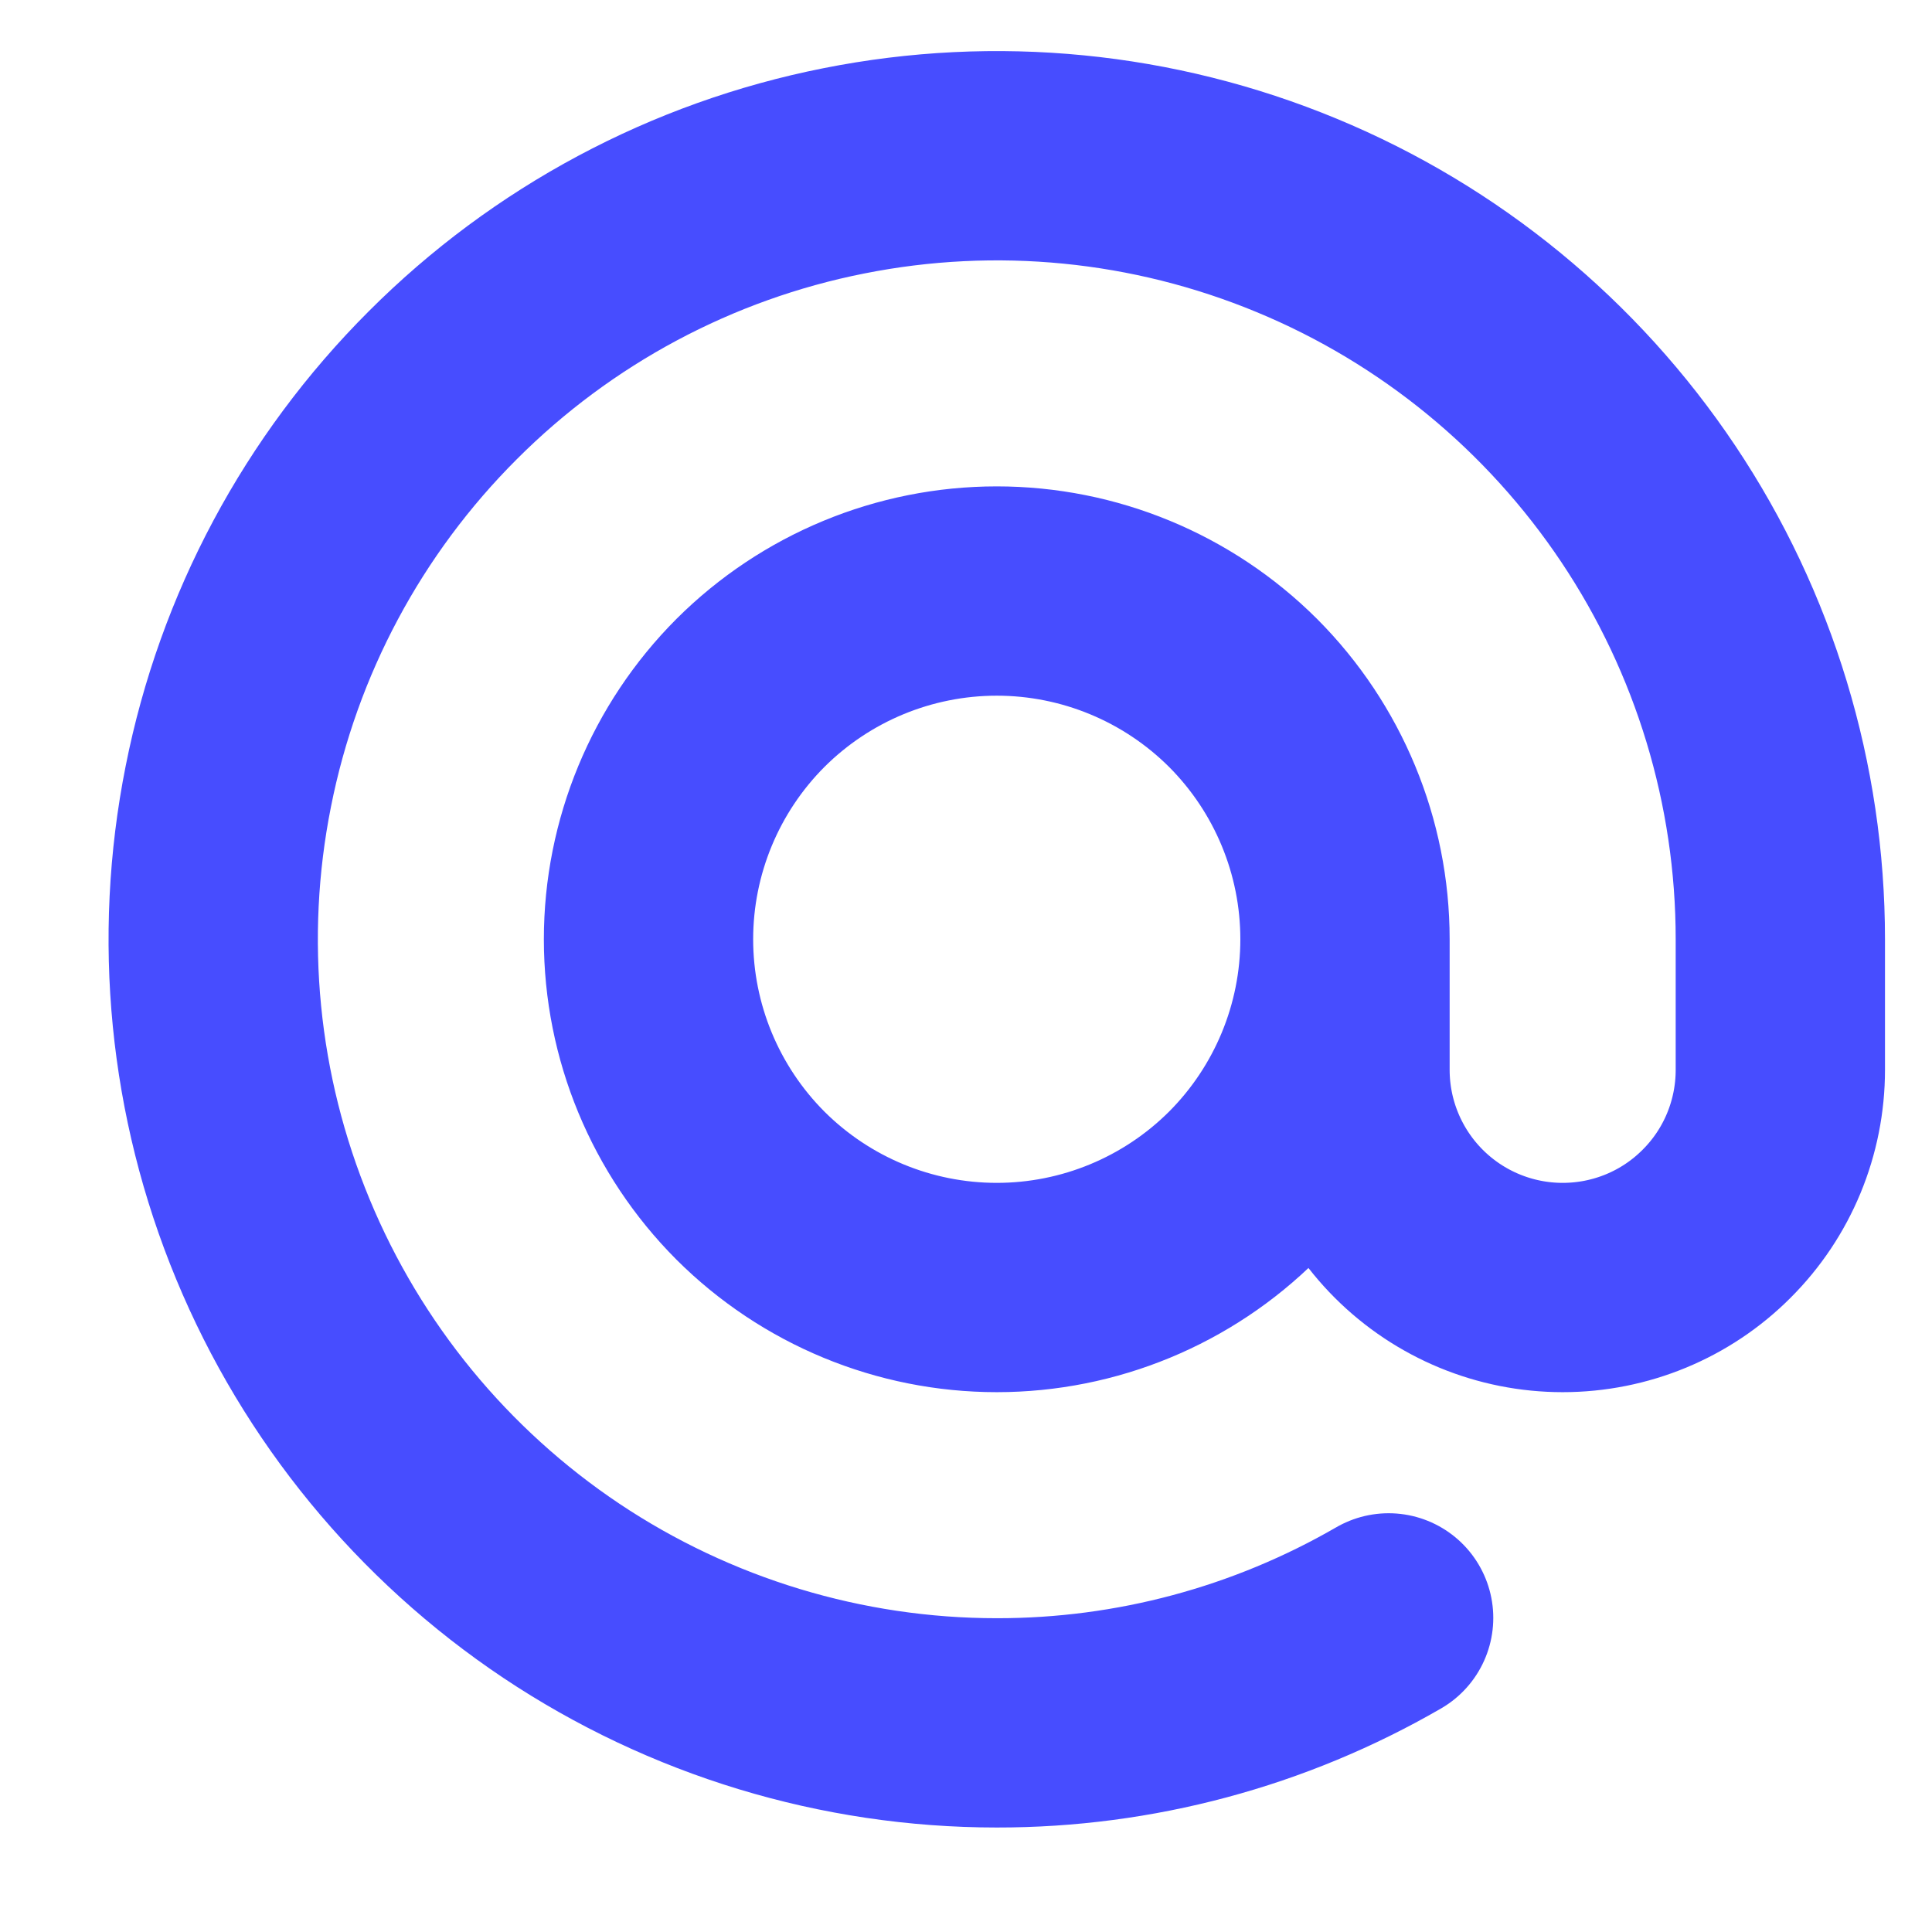
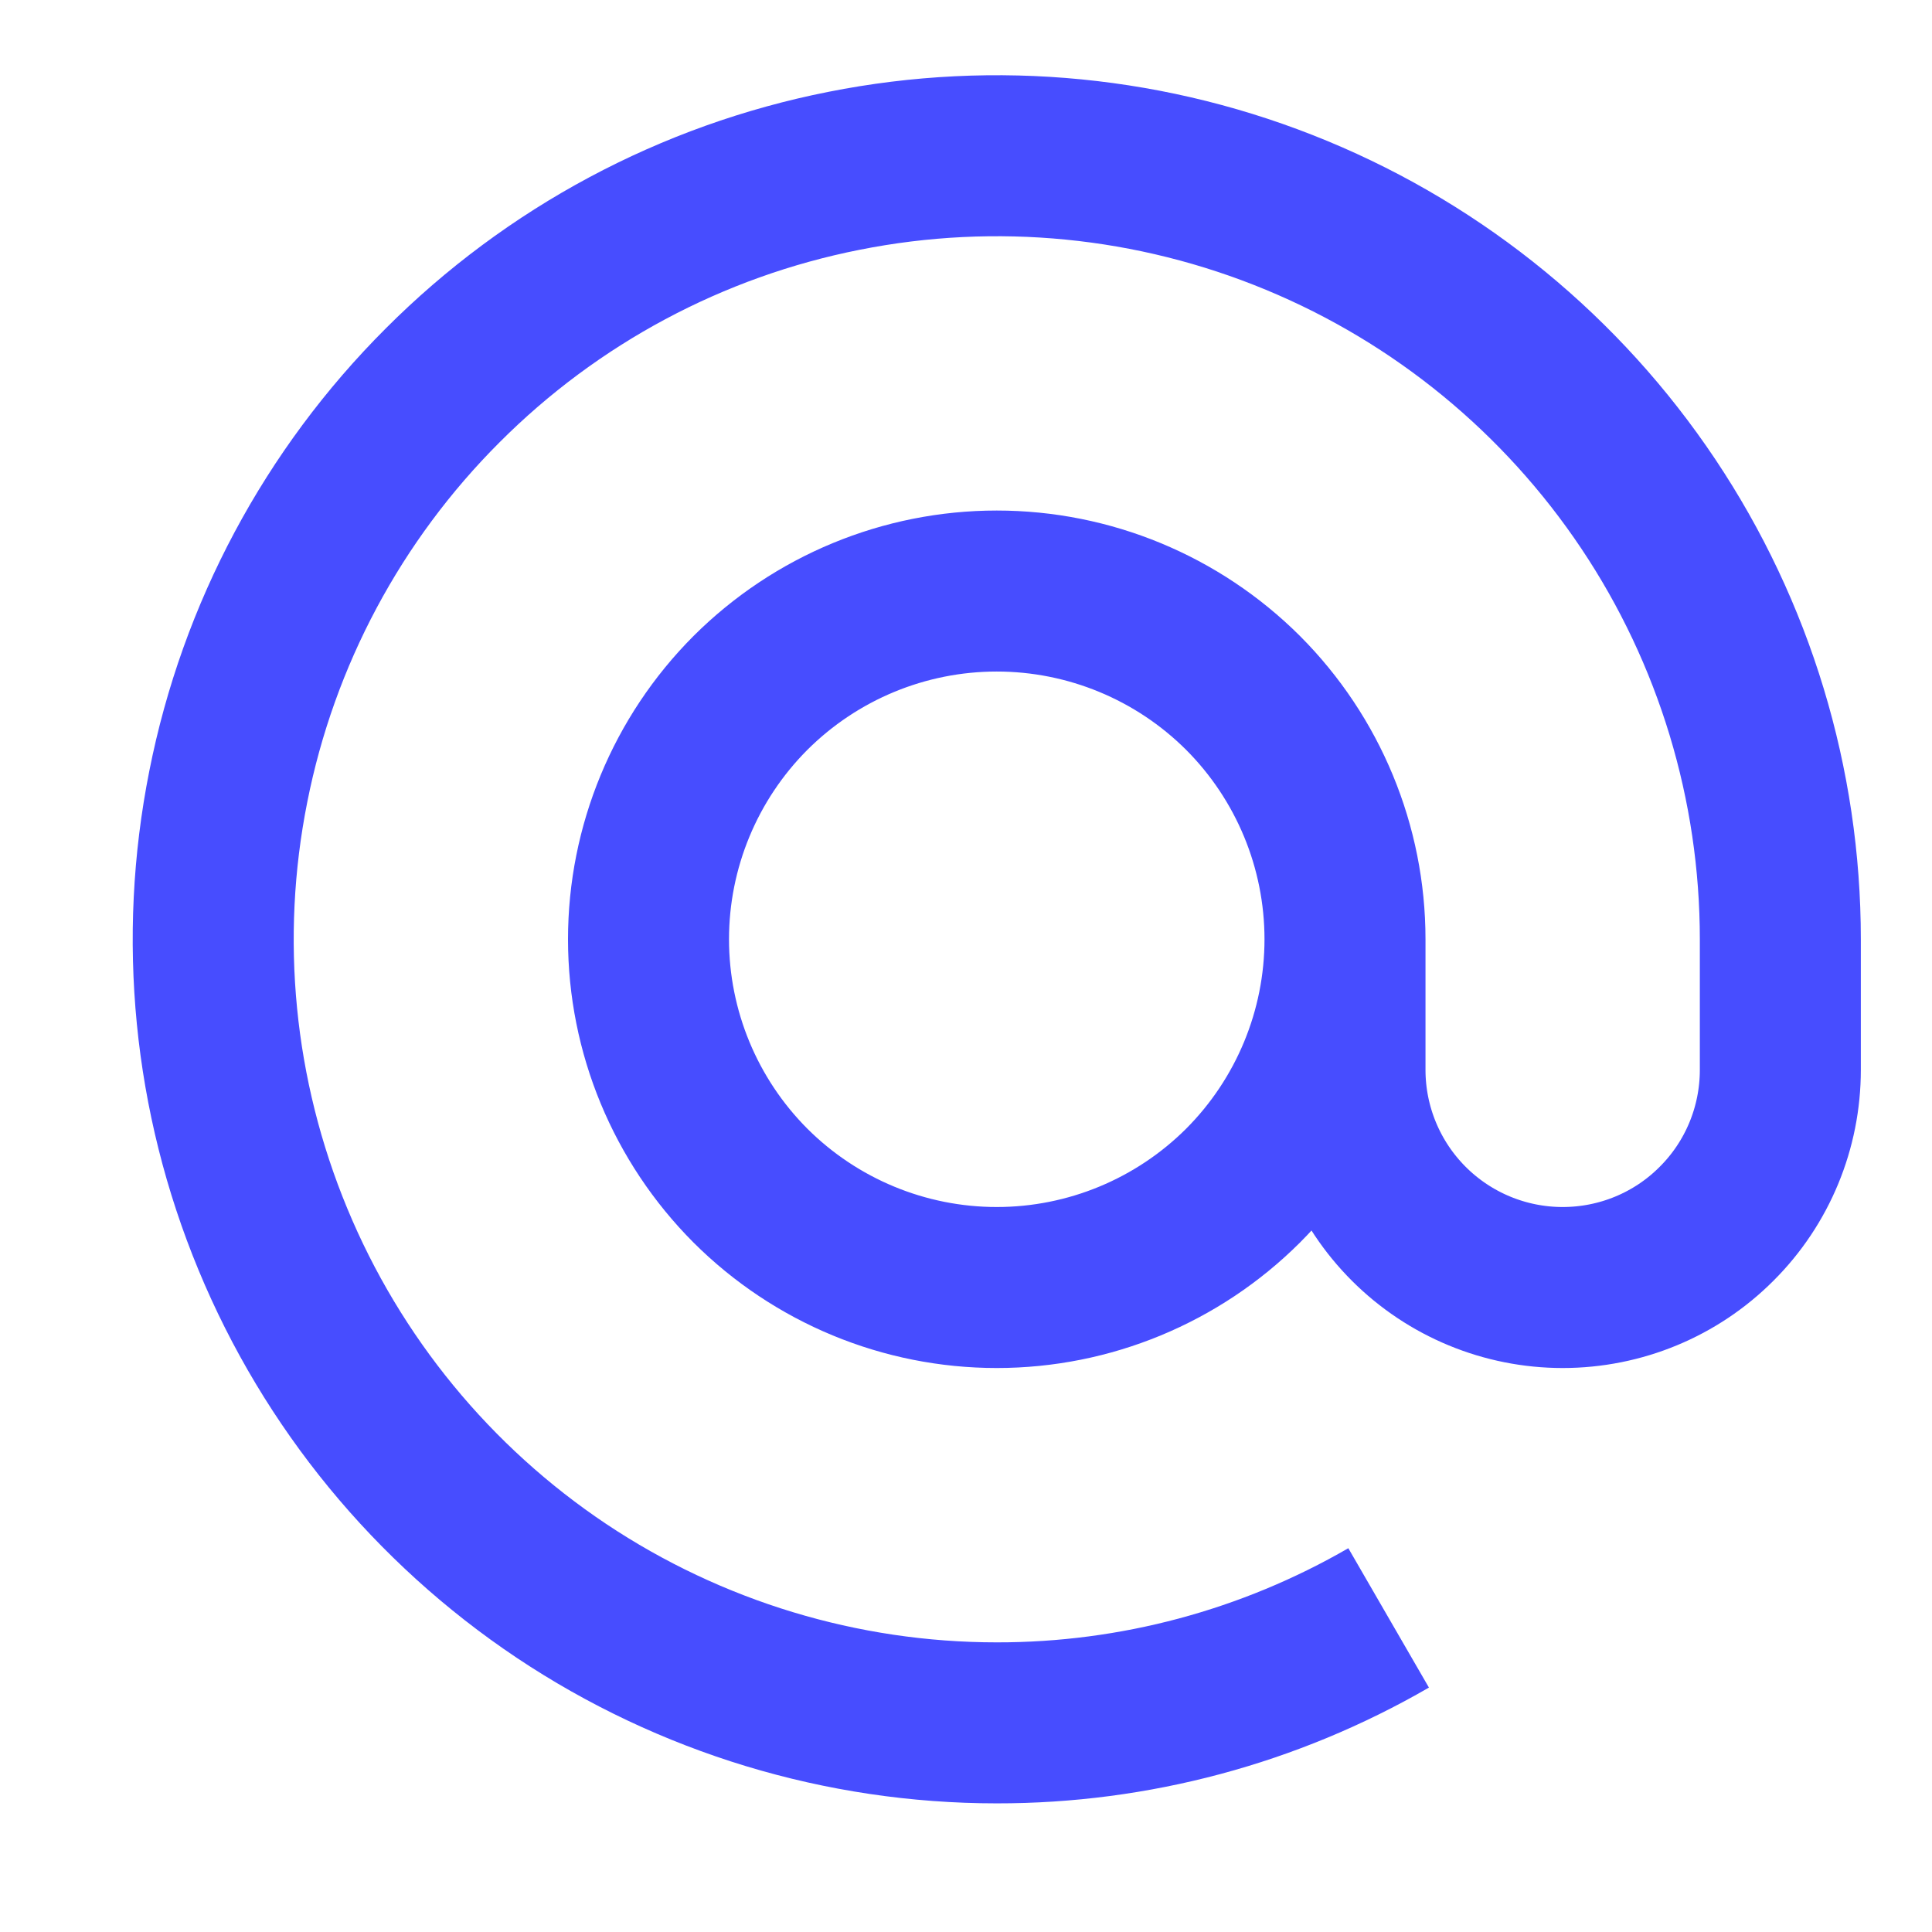
<svg xmlns="http://www.w3.org/2000/svg" width="12" height="12" viewBox="0 0 12 12" fill="none">
-   <path d="M8.354 5.834C8.354 5.26 8.126 4.71 7.721 4.304C7.315 3.899 6.765 3.671 6.191 3.671C5.617 3.671 5.067 3.899 4.661 4.304C4.256 4.71 4.028 5.26 4.028 5.834C4.028 6.408 4.256 6.958 4.661 7.364C5.067 7.769 5.617 7.997 6.191 7.997C6.765 7.997 7.315 7.769 7.721 7.364C8.126 6.958 8.354 6.408 8.354 5.834ZM8.354 5.834V6.645C8.354 7.004 8.497 7.348 8.75 7.601C9.004 7.855 9.348 7.997 9.706 7.997C10.065 7.997 10.409 7.855 10.662 7.601C10.916 7.348 11.058 7.004 11.058 6.645V5.834C11.058 4.871 10.773 3.93 10.238 3.13C9.703 2.33 8.943 1.706 8.054 1.338C7.164 0.969 6.186 0.873 5.242 1.061C4.297 1.248 3.43 1.712 2.75 2.393C2.069 3.073 1.605 3.94 1.418 4.885C1.23 5.829 1.326 6.807 1.695 7.697C2.063 8.586 2.687 9.346 3.487 9.881C4.287 10.415 5.228 10.701 6.191 10.701C7.046 10.702 7.885 10.477 8.625 10.049" stroke="#474DFF" stroke-width="1.3" stroke-linecap="round" stroke-linejoin="round" />
+   <path d="M8.354 5.834C8.354 5.26 8.126 4.71 7.721 4.304C7.315 3.899 6.765 3.671 6.191 3.671C5.617 3.671 5.067 3.899 4.661 4.304C4.256 4.71 4.028 5.26 4.028 5.834C4.028 6.408 4.256 6.958 4.661 7.364C5.067 7.769 5.617 7.997 6.191 7.997C6.765 7.997 7.315 7.769 7.721 7.364C8.126 6.958 8.354 6.408 8.354 5.834ZM8.354 5.834V6.645C8.354 7.004 8.497 7.348 8.75 7.601C9.004 7.855 9.348 7.997 9.706 7.997C10.065 7.997 10.409 7.855 10.662 7.601C10.916 7.348 11.058 7.004 11.058 6.645V5.834C11.058 4.871 10.773 3.93 10.238 3.13C9.703 2.33 8.943 1.706 8.054 1.338C7.164 0.969 6.186 0.873 5.242 1.061C4.297 1.248 3.43 1.712 2.75 2.393C2.069 3.073 1.605 3.94 1.418 4.885C1.23 5.829 1.326 6.807 1.695 7.697C2.063 8.586 2.687 9.346 3.487 9.881C4.287 10.415 5.228 10.701 6.191 10.701C7.046 10.702 7.885 10.477 8.625 10.049" stroke="#474DFF" strokeWidth="1.3" strokeLinecap="round" strokeLinejoin="round" />
</svg>
